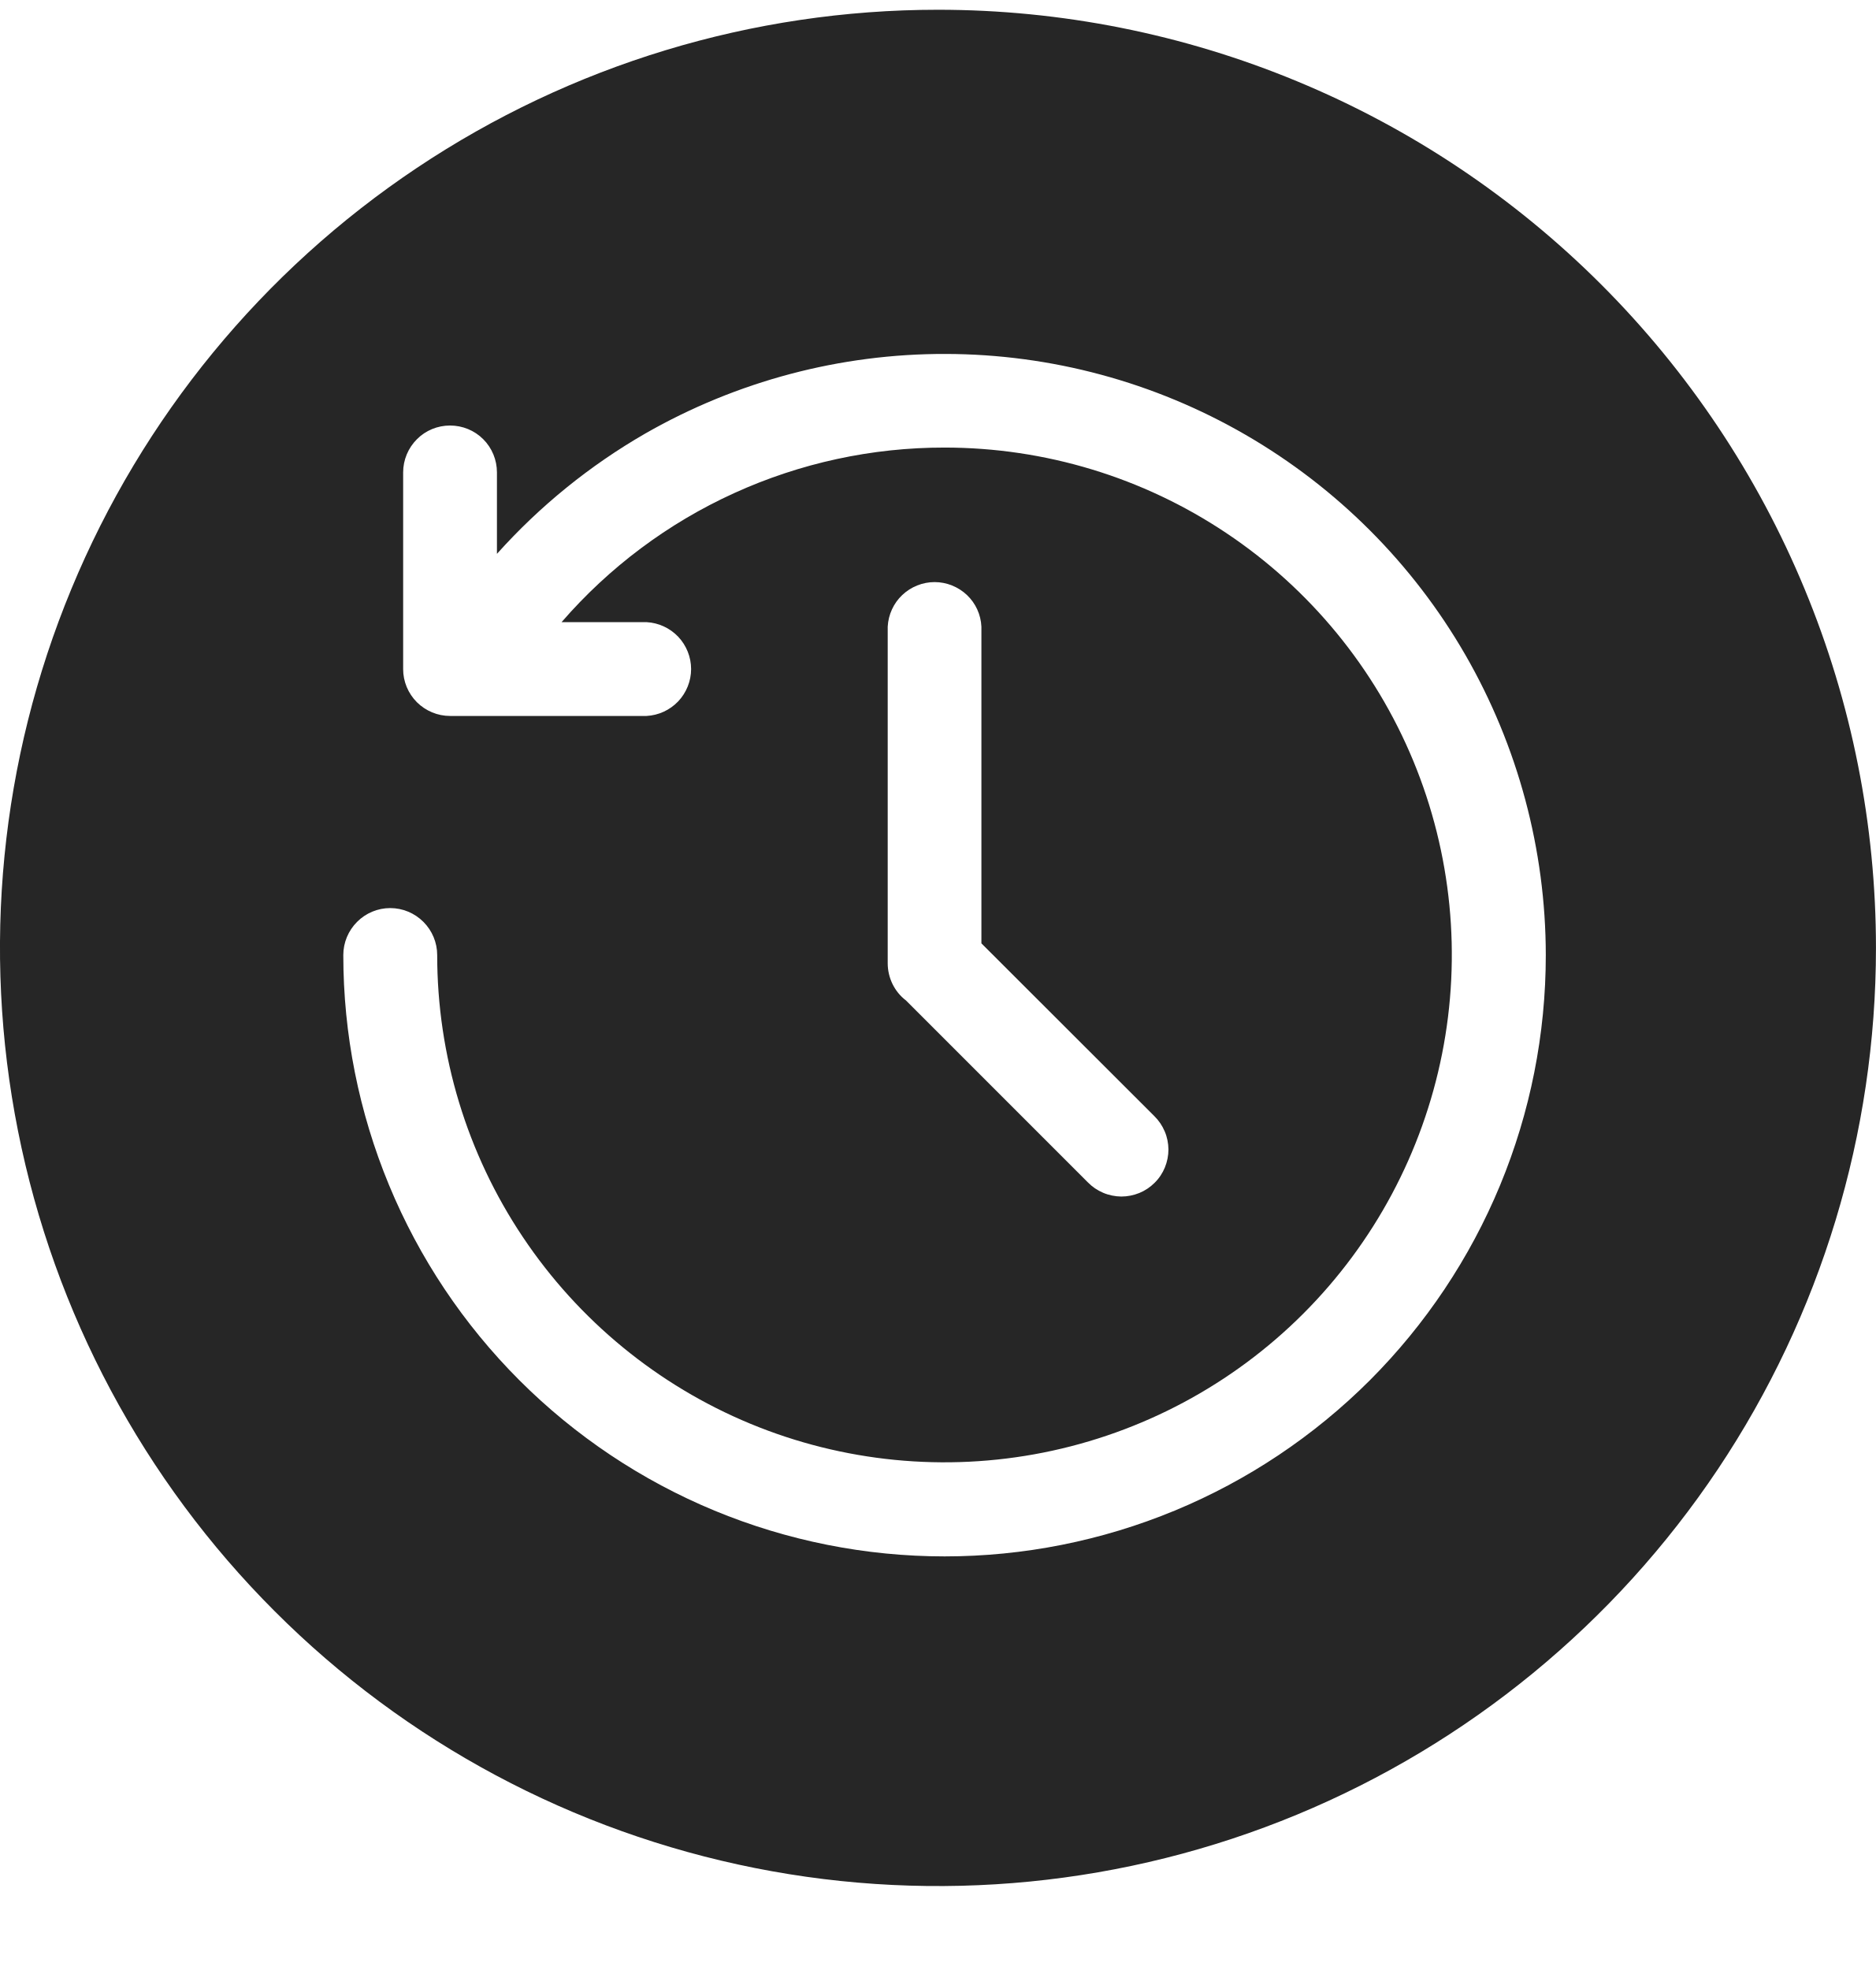
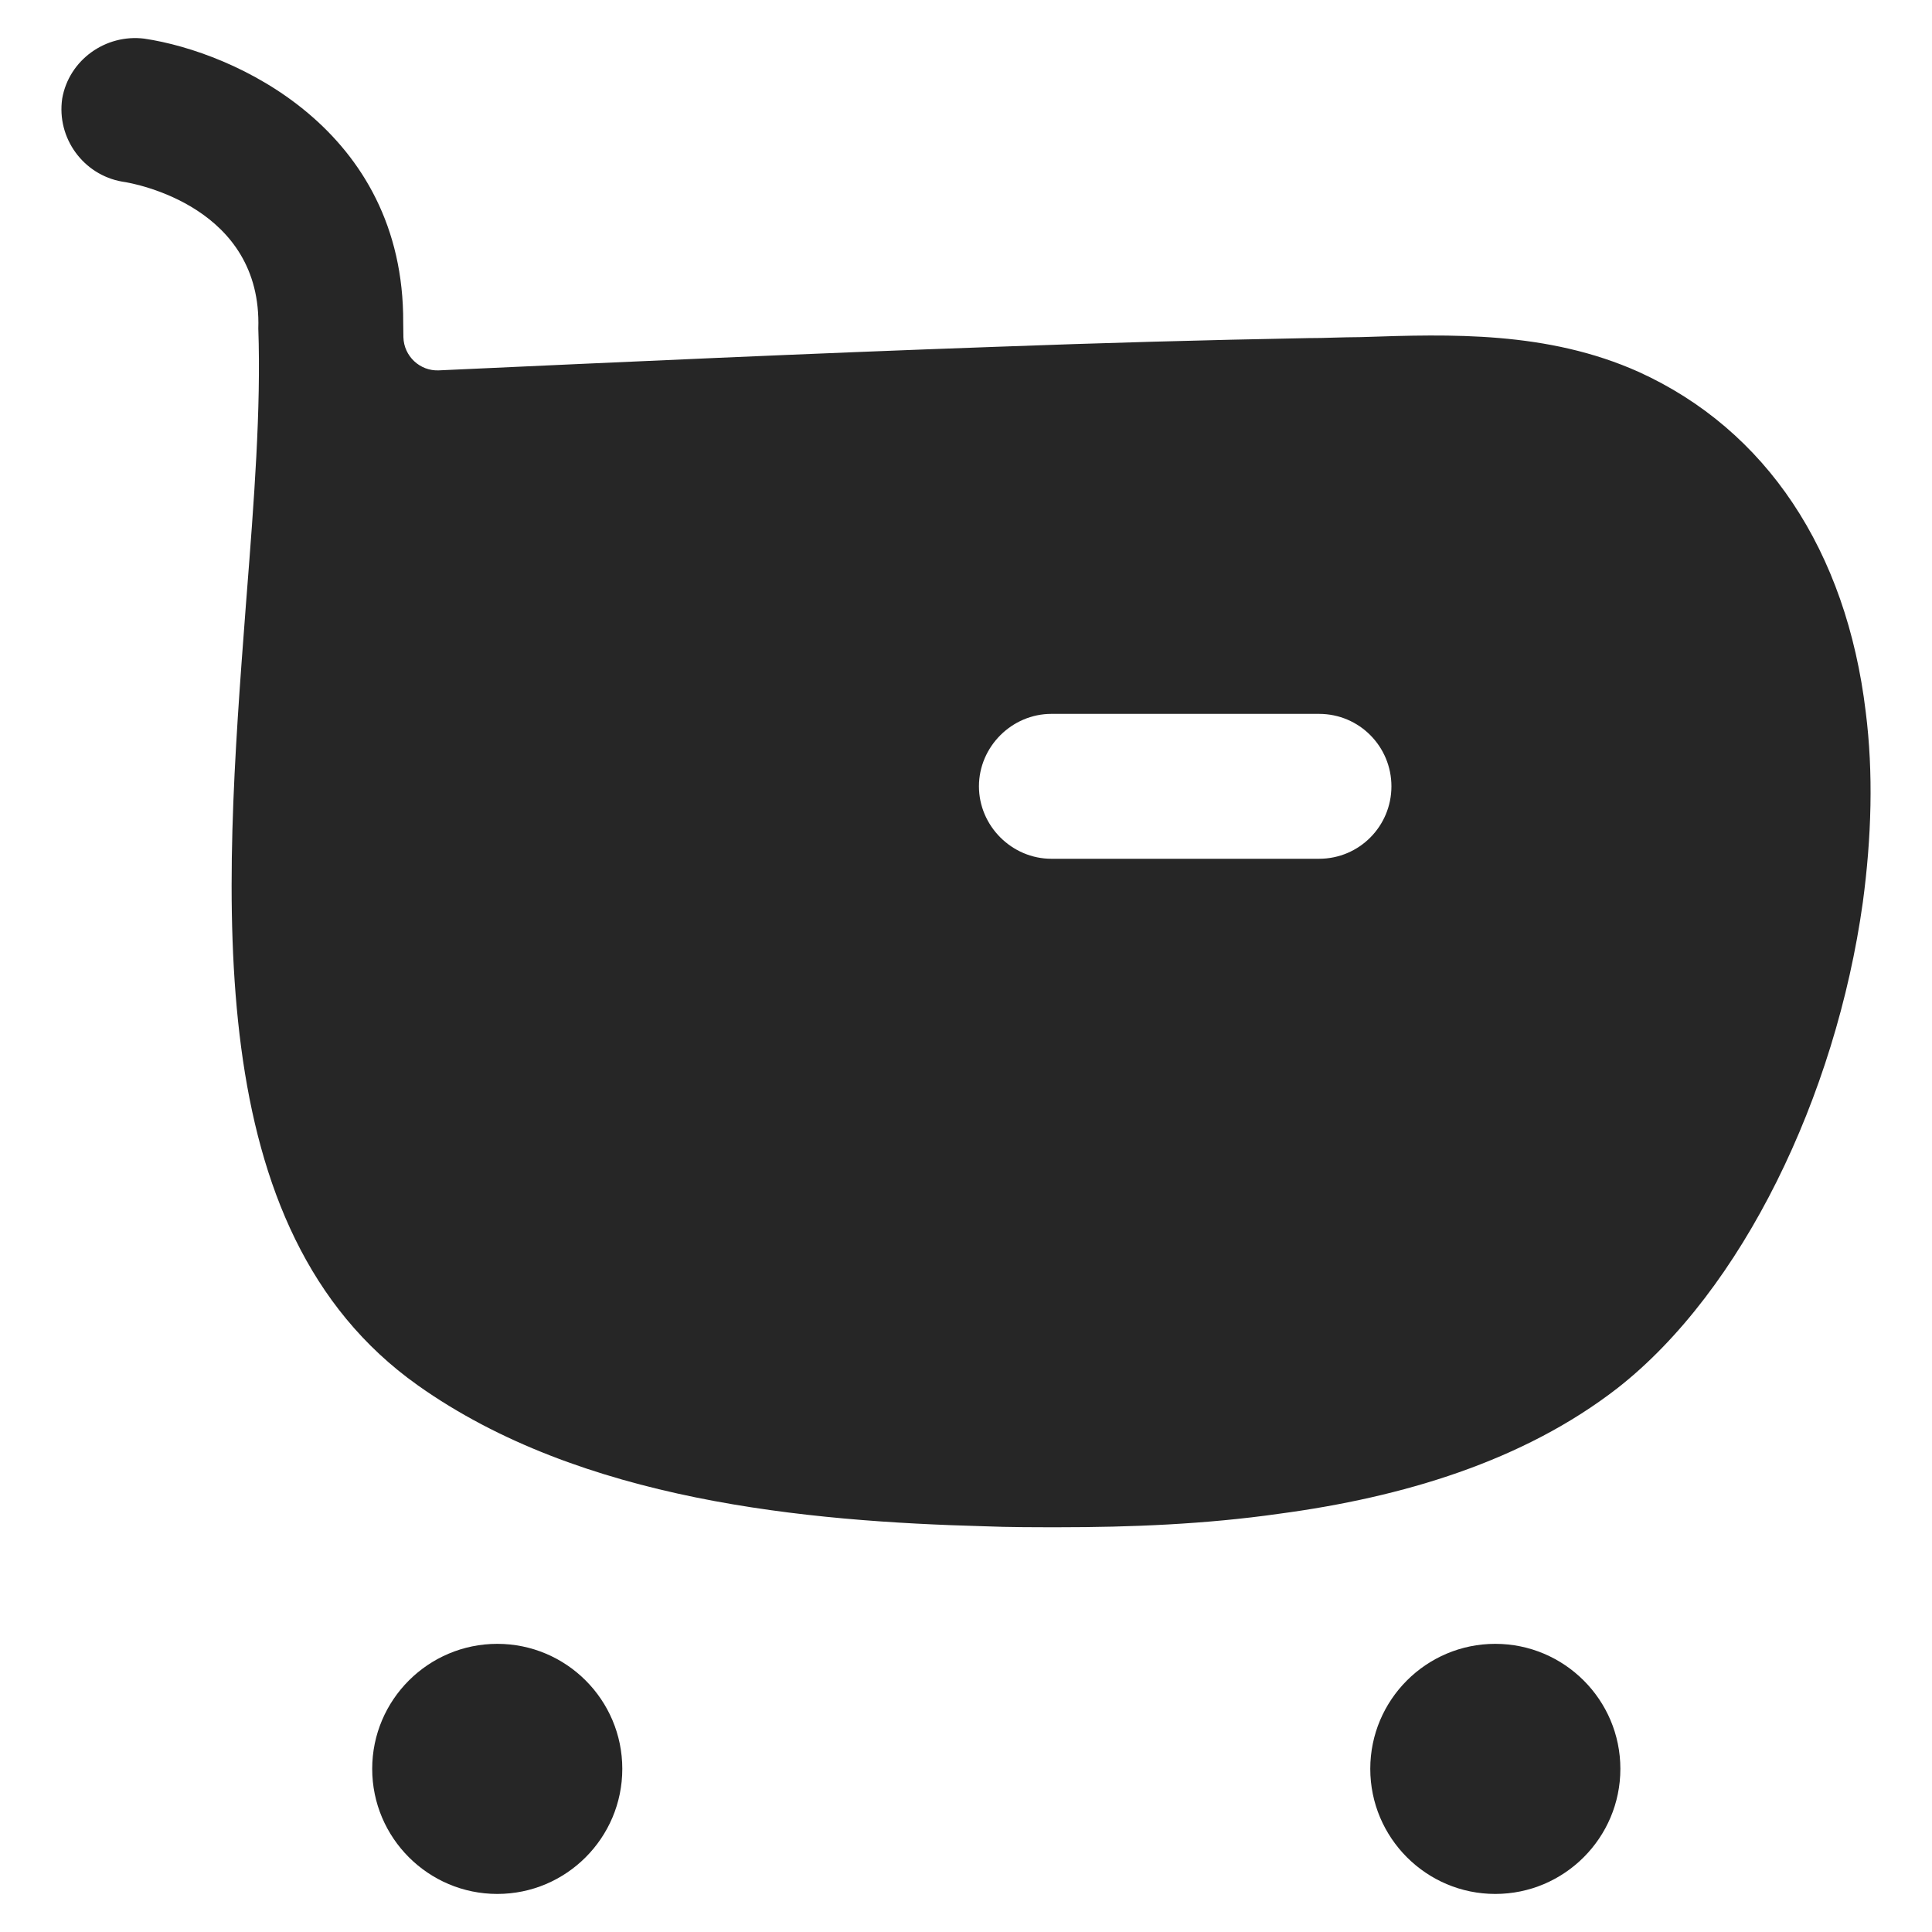
- <svg xmlns="http://www.w3.org/2000/svg" width="20" height="21" viewBox="0 0 20 21" fill="none">
-   <path d="M20 10.105C20 12.083 19.414 14.016 18.315 15.661C17.216 17.305 15.654 18.587 13.827 19.344C12 20.101 9.989 20.299 8.049 19.913C6.109 19.527 4.327 18.575 2.929 17.176C1.53 15.778 0.578 13.996 0.192 12.056C-0.194 10.116 0.004 8.105 0.761 6.278C1.518 4.45 2.799 2.889 4.444 1.79C6.089 0.691 8.022 0.104 10 0.104C11.313 0.104 12.614 0.363 13.827 0.866C15.04 1.368 16.143 2.105 17.071 3.033C18 3.962 18.737 5.065 19.239 6.278C19.742 7.491 20 8.792 20 10.105ZM16.48 10.181C16.479 9.057 16.183 7.954 15.622 6.98C15.061 6.007 14.253 5.199 13.281 4.636C12.309 4.073 11.206 3.775 10.082 3.773C8.959 3.77 7.855 4.063 6.88 4.621C6.288 4.962 5.754 5.395 5.298 5.904V5.036C5.298 4.903 5.246 4.776 5.152 4.682C5.058 4.588 4.931 4.536 4.798 4.536C4.666 4.536 4.538 4.588 4.445 4.682C4.351 4.776 4.298 4.903 4.298 5.036V7.133C4.298 7.265 4.351 7.392 4.445 7.486C4.539 7.579 4.666 7.632 4.798 7.632H6.893C7.021 7.625 7.141 7.57 7.23 7.477C7.318 7.384 7.368 7.26 7.368 7.132C7.368 7.004 7.318 6.88 7.23 6.787C7.141 6.694 7.021 6.639 6.893 6.632H5.987C6.494 6.047 7.121 5.578 7.826 5.257C8.531 4.936 9.296 4.77 10.071 4.771C11.14 4.771 12.186 5.088 13.075 5.683C13.964 6.277 14.658 7.122 15.067 8.11C15.476 9.098 15.583 10.186 15.374 11.235C15.165 12.284 14.65 13.248 13.894 14.004C13.138 14.76 12.174 15.275 11.125 15.484C10.076 15.693 8.988 15.586 8 15.177C7.012 14.768 6.167 14.074 5.573 13.185C4.978 12.296 4.661 11.25 4.661 10.181C4.661 10.048 4.608 9.921 4.514 9.827C4.42 9.733 4.293 9.68 4.16 9.68C4.028 9.68 3.9 9.733 3.807 9.827C3.713 9.921 3.66 10.048 3.66 10.181C3.66 11.023 3.826 11.856 4.148 12.634C4.47 13.412 4.942 14.118 5.538 14.714C6.133 15.309 6.84 15.781 7.617 16.103C8.395 16.425 9.229 16.591 10.071 16.591C10.912 16.591 11.746 16.425 12.524 16.103C13.302 15.781 14.008 15.309 14.604 14.714C15.199 14.118 15.671 13.412 15.993 12.634C16.315 11.856 16.48 11.023 16.48 10.181ZM10.463 10.056V6.68C10.457 6.552 10.402 6.431 10.309 6.343C10.216 6.255 10.092 6.205 9.964 6.205C9.836 6.205 9.712 6.255 9.619 6.343C9.526 6.431 9.471 6.552 9.464 6.68V10.269C9.464 10.345 9.482 10.421 9.515 10.489C9.549 10.558 9.597 10.618 9.658 10.664L11.599 12.605C11.645 12.652 11.7 12.689 11.761 12.715C11.822 12.741 11.888 12.754 11.954 12.755C12.02 12.755 12.085 12.742 12.147 12.717C12.208 12.692 12.263 12.655 12.31 12.608C12.357 12.562 12.394 12.506 12.419 12.445C12.444 12.384 12.457 12.318 12.457 12.252C12.456 12.186 12.443 12.12 12.417 12.06C12.391 11.999 12.354 11.944 12.306 11.897L10.463 10.056Z" fill="#262626" />
+ <svg xmlns="http://www.w3.org/2000/svg" width="20" height="20" viewBox="0 0 20 20" fill="none">
+   <path fill-rule="evenodd" clip-rule="evenodd" d="M16.964 3.85C18.284 4.45 19.114 5.7 19.314 7.37C19.394 8 19.374 8.67 19.284 9.34C19.004 11.35 18.034 13.36 16.744 14.37C15.764 15.13 14.514 15.5 13.244 15.67C12.474 15.78 11.694 15.81 10.964 15.81C10.704 15.81 10.444 15.81 10.194 15.8C8.354 15.75 6.014 15.54 4.324 14.34C2.054 12.73 2.314 9.311 2.544 6.282L2.544 6.28C2.547 6.242 2.55 6.204 2.553 6.166C2.63 5.178 2.703 4.238 2.674 3.4C2.714 2.15 1.414 1.9 1.264 1.88C0.864 1.81 0.584 1.43 0.644 1.02C0.714 0.62 1.094 0.35 1.494 0.4C2.434 0.54 4.184 1.34 4.174 3.34C4.174 3.39 4.175 3.441 4.176 3.491C4.181 3.687 4.347 3.843 4.543 3.834C6.47 3.746 8.387 3.658 10.314 3.59C11.394 3.55 12.464 3.52 13.544 3.5C13.634 3.5 13.722 3.498 13.809 3.495C13.897 3.493 13.984 3.49 14.074 3.49L14.111 3.489C15.011 3.459 16.017 3.426 16.964 3.85ZM10.884 8.89H13.654C14.074 8.89 14.404 8.55 14.404 8.14C14.404 7.73 14.074 7.39 13.654 7.39H10.884C10.474 7.39 10.134 7.73 10.134 8.14C10.134 8.55 10.474 8.89 10.884 8.89Z" fill="#262626" />
+   <path d="M5.148 17.017C4.434 17.017 3.853 17.597 3.853 18.311C3.853 19.025 4.434 19.606 5.148 19.606C5.862 19.606 6.442 19.025 6.442 18.311C6.442 17.597 5.862 17.017 5.148 17.017Z" fill="#262626" />
+   <path d="M15.479 17.017C14.765 17.017 14.185 17.597 14.185 18.311C14.185 19.025 14.765 19.606 15.479 19.606C16.193 19.606 16.774 19.025 16.774 18.311C16.774 17.597 16.193 17.017 15.479 17.017Z" fill="#262626" />
</svg>
